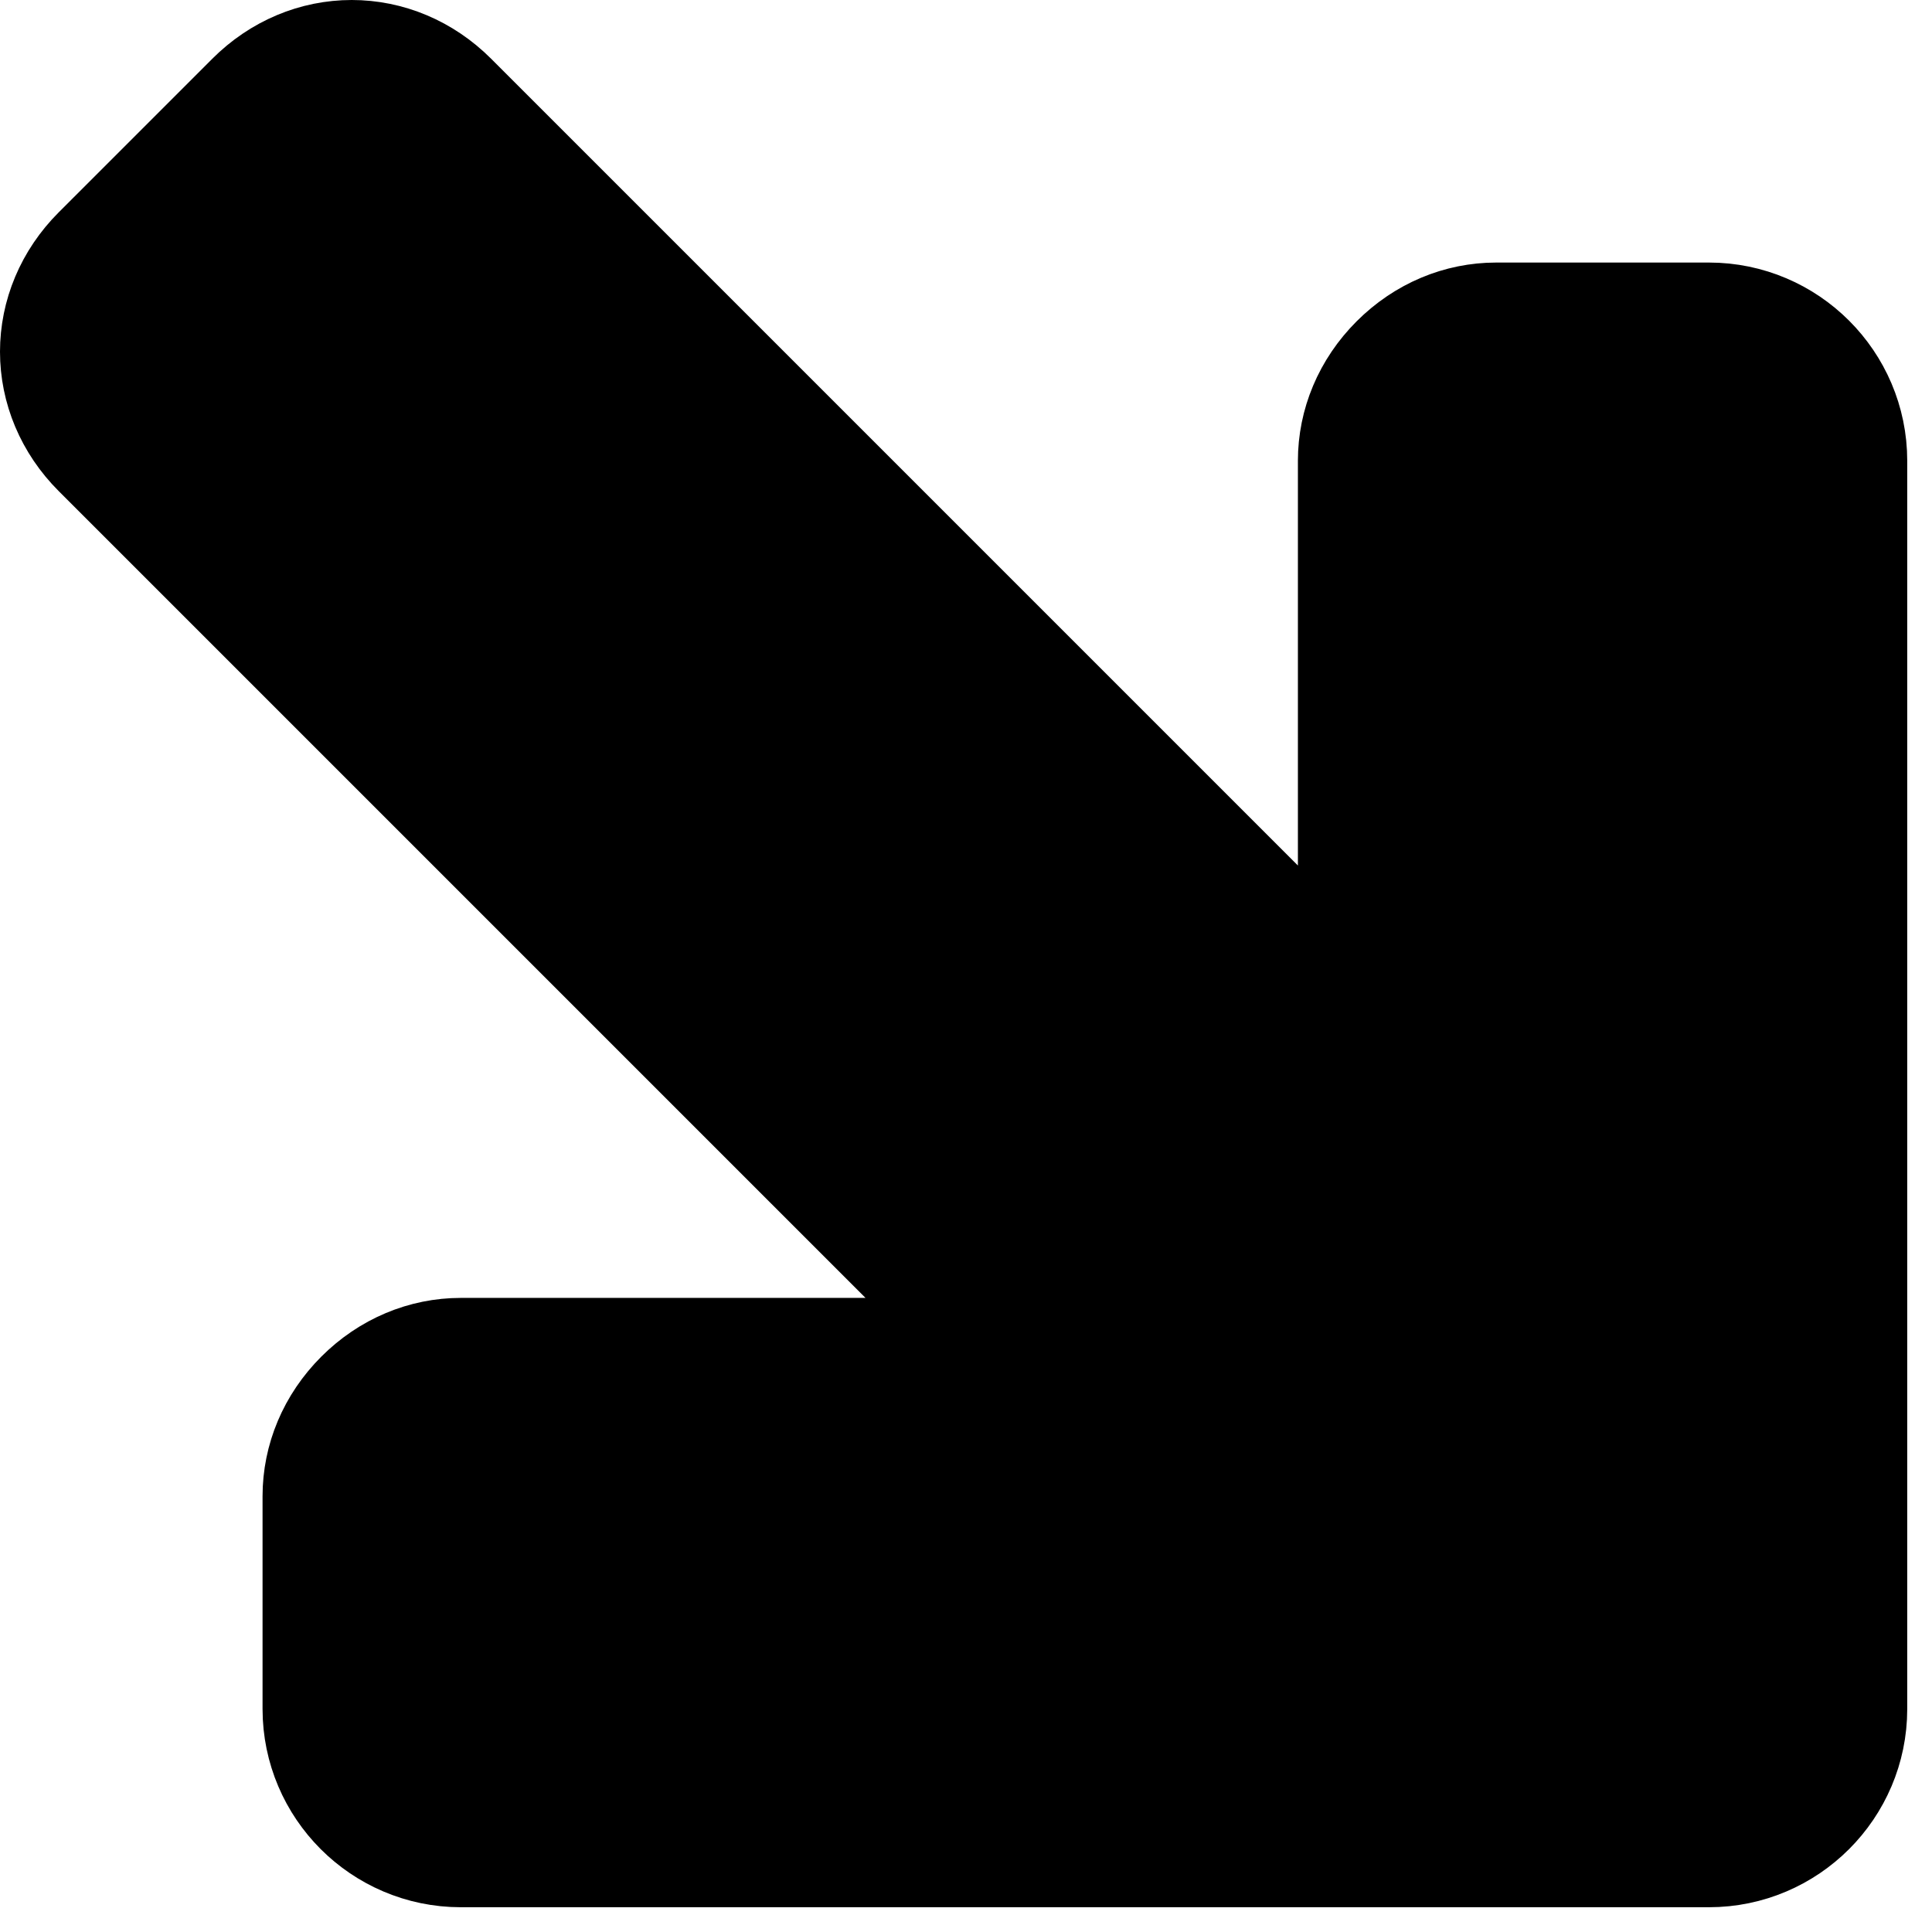
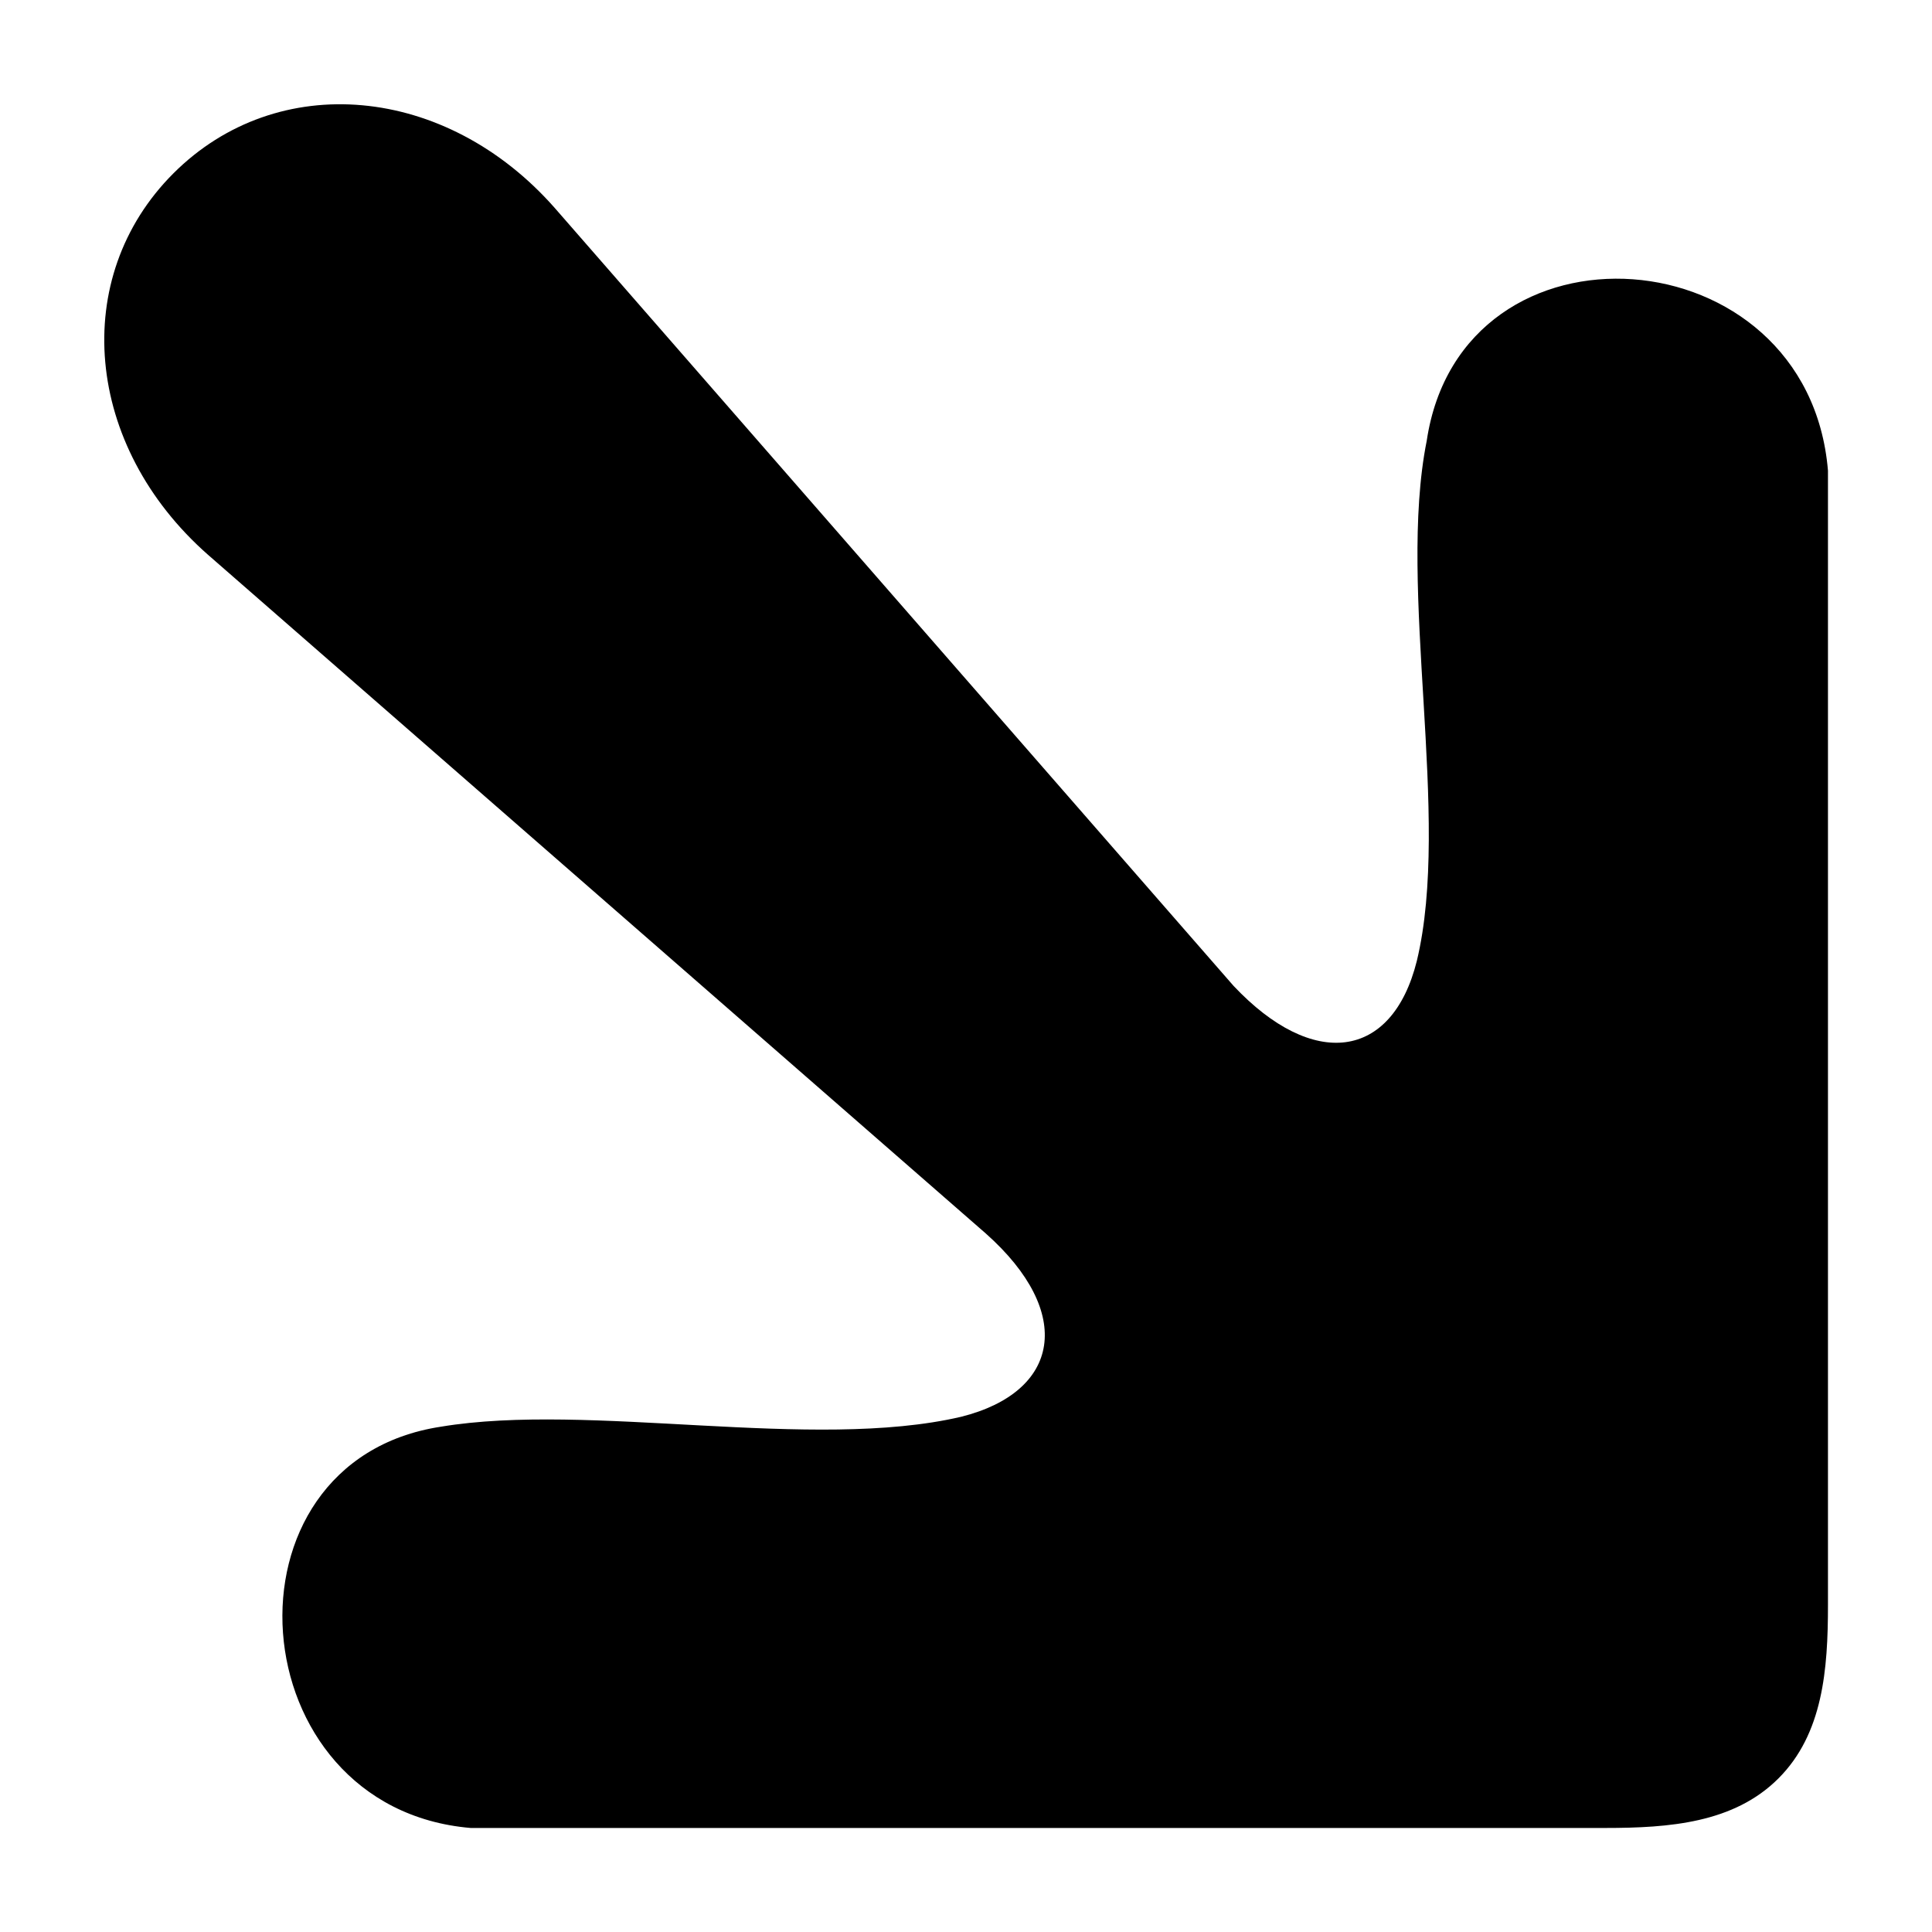
<svg xmlns="http://www.w3.org/2000/svg" version="1.1" id="Livello_1" x="0px" y="0px" viewBox="0 0 39 39" style="enable-background:new 0 0 39 39;" xml:space="preserve">
-   <style type="text/css">
- 	.st0{stroke:#000000;stroke-width:4;stroke-linejoin:round;}
- </style>
-   <path class="st0" d="M7.3,34.5c0,1.1,0.9,2,2,2h25.2c1.1,0,2-0.9,2-2V9.3c0-1.1-0.9-2-2-2h-4.3c-0.5,0-1,0.2-1.4,0.6  c-0.4,0.4-0.6,0.9-0.6,1.4l0,13L8.5,2.6c-0.8-0.8-2-0.8-2.8,0L2.6,5.7c-0.8,0.8-0.8,2,0,2.8l19.7,19.7h-13c-0.5,0-1,0.2-1.4,0.6  c-0.4,0.4-0.6,0.9-0.6,1.4L7.3,34.5z" />
+   <g>
+     <path d="M35.9,35.9c-0.9,0.9-2.2,1-3.5,1H9.5c-4.7-0.4-5.2-7.4-0.6-8.1c3-0.5,7.5,0.5,10.5-0.2c2-0.5,2.3-2.1,0.5-3.7L4.2,11.2   C1.7,9,1.4,5.6,3.5,3.5C5.6,1.4,9,1.7,11.2,4.2l13.7,15.7c1.6,1.7,3.2,1.5,3.7-0.5c0.7-2.9-0.4-7.5,0.2-10.5   c0.7-4.7,7.7-4.2,8.1,0.6v22.9C36.9,33.7,36.8,35,35.9,35.9L35.9,35.9z" />
+   </g>
</svg>
